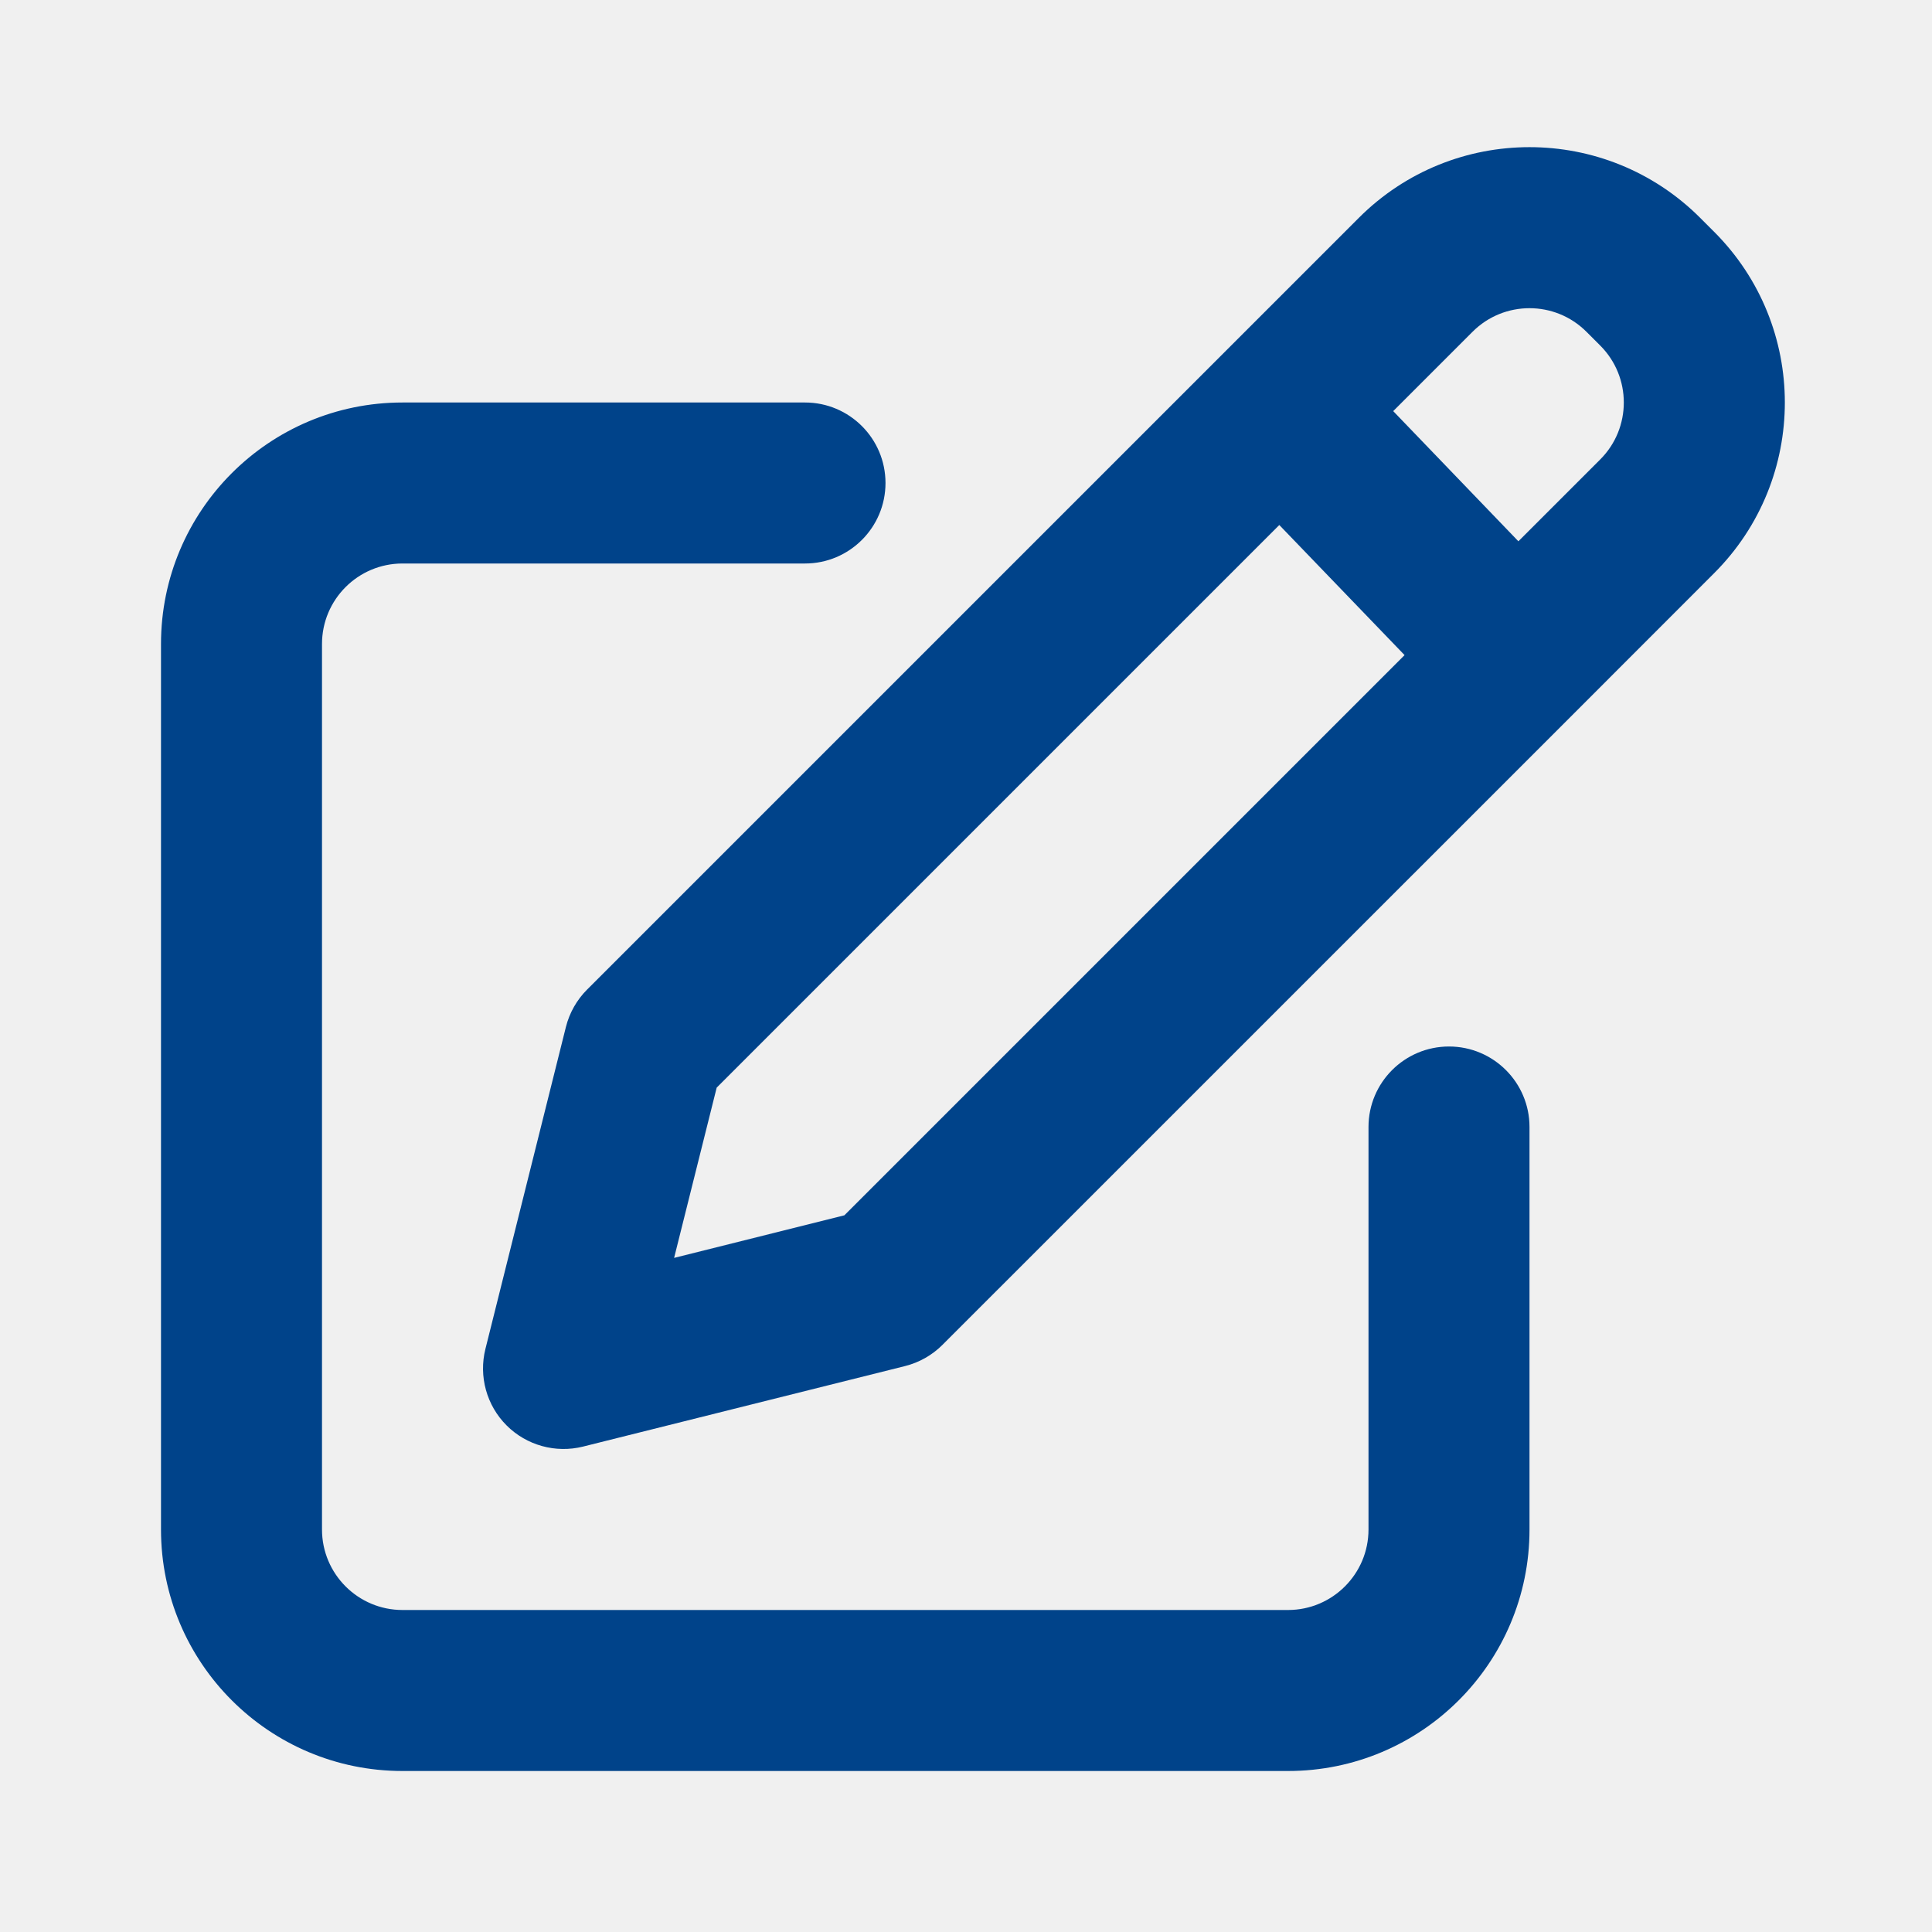
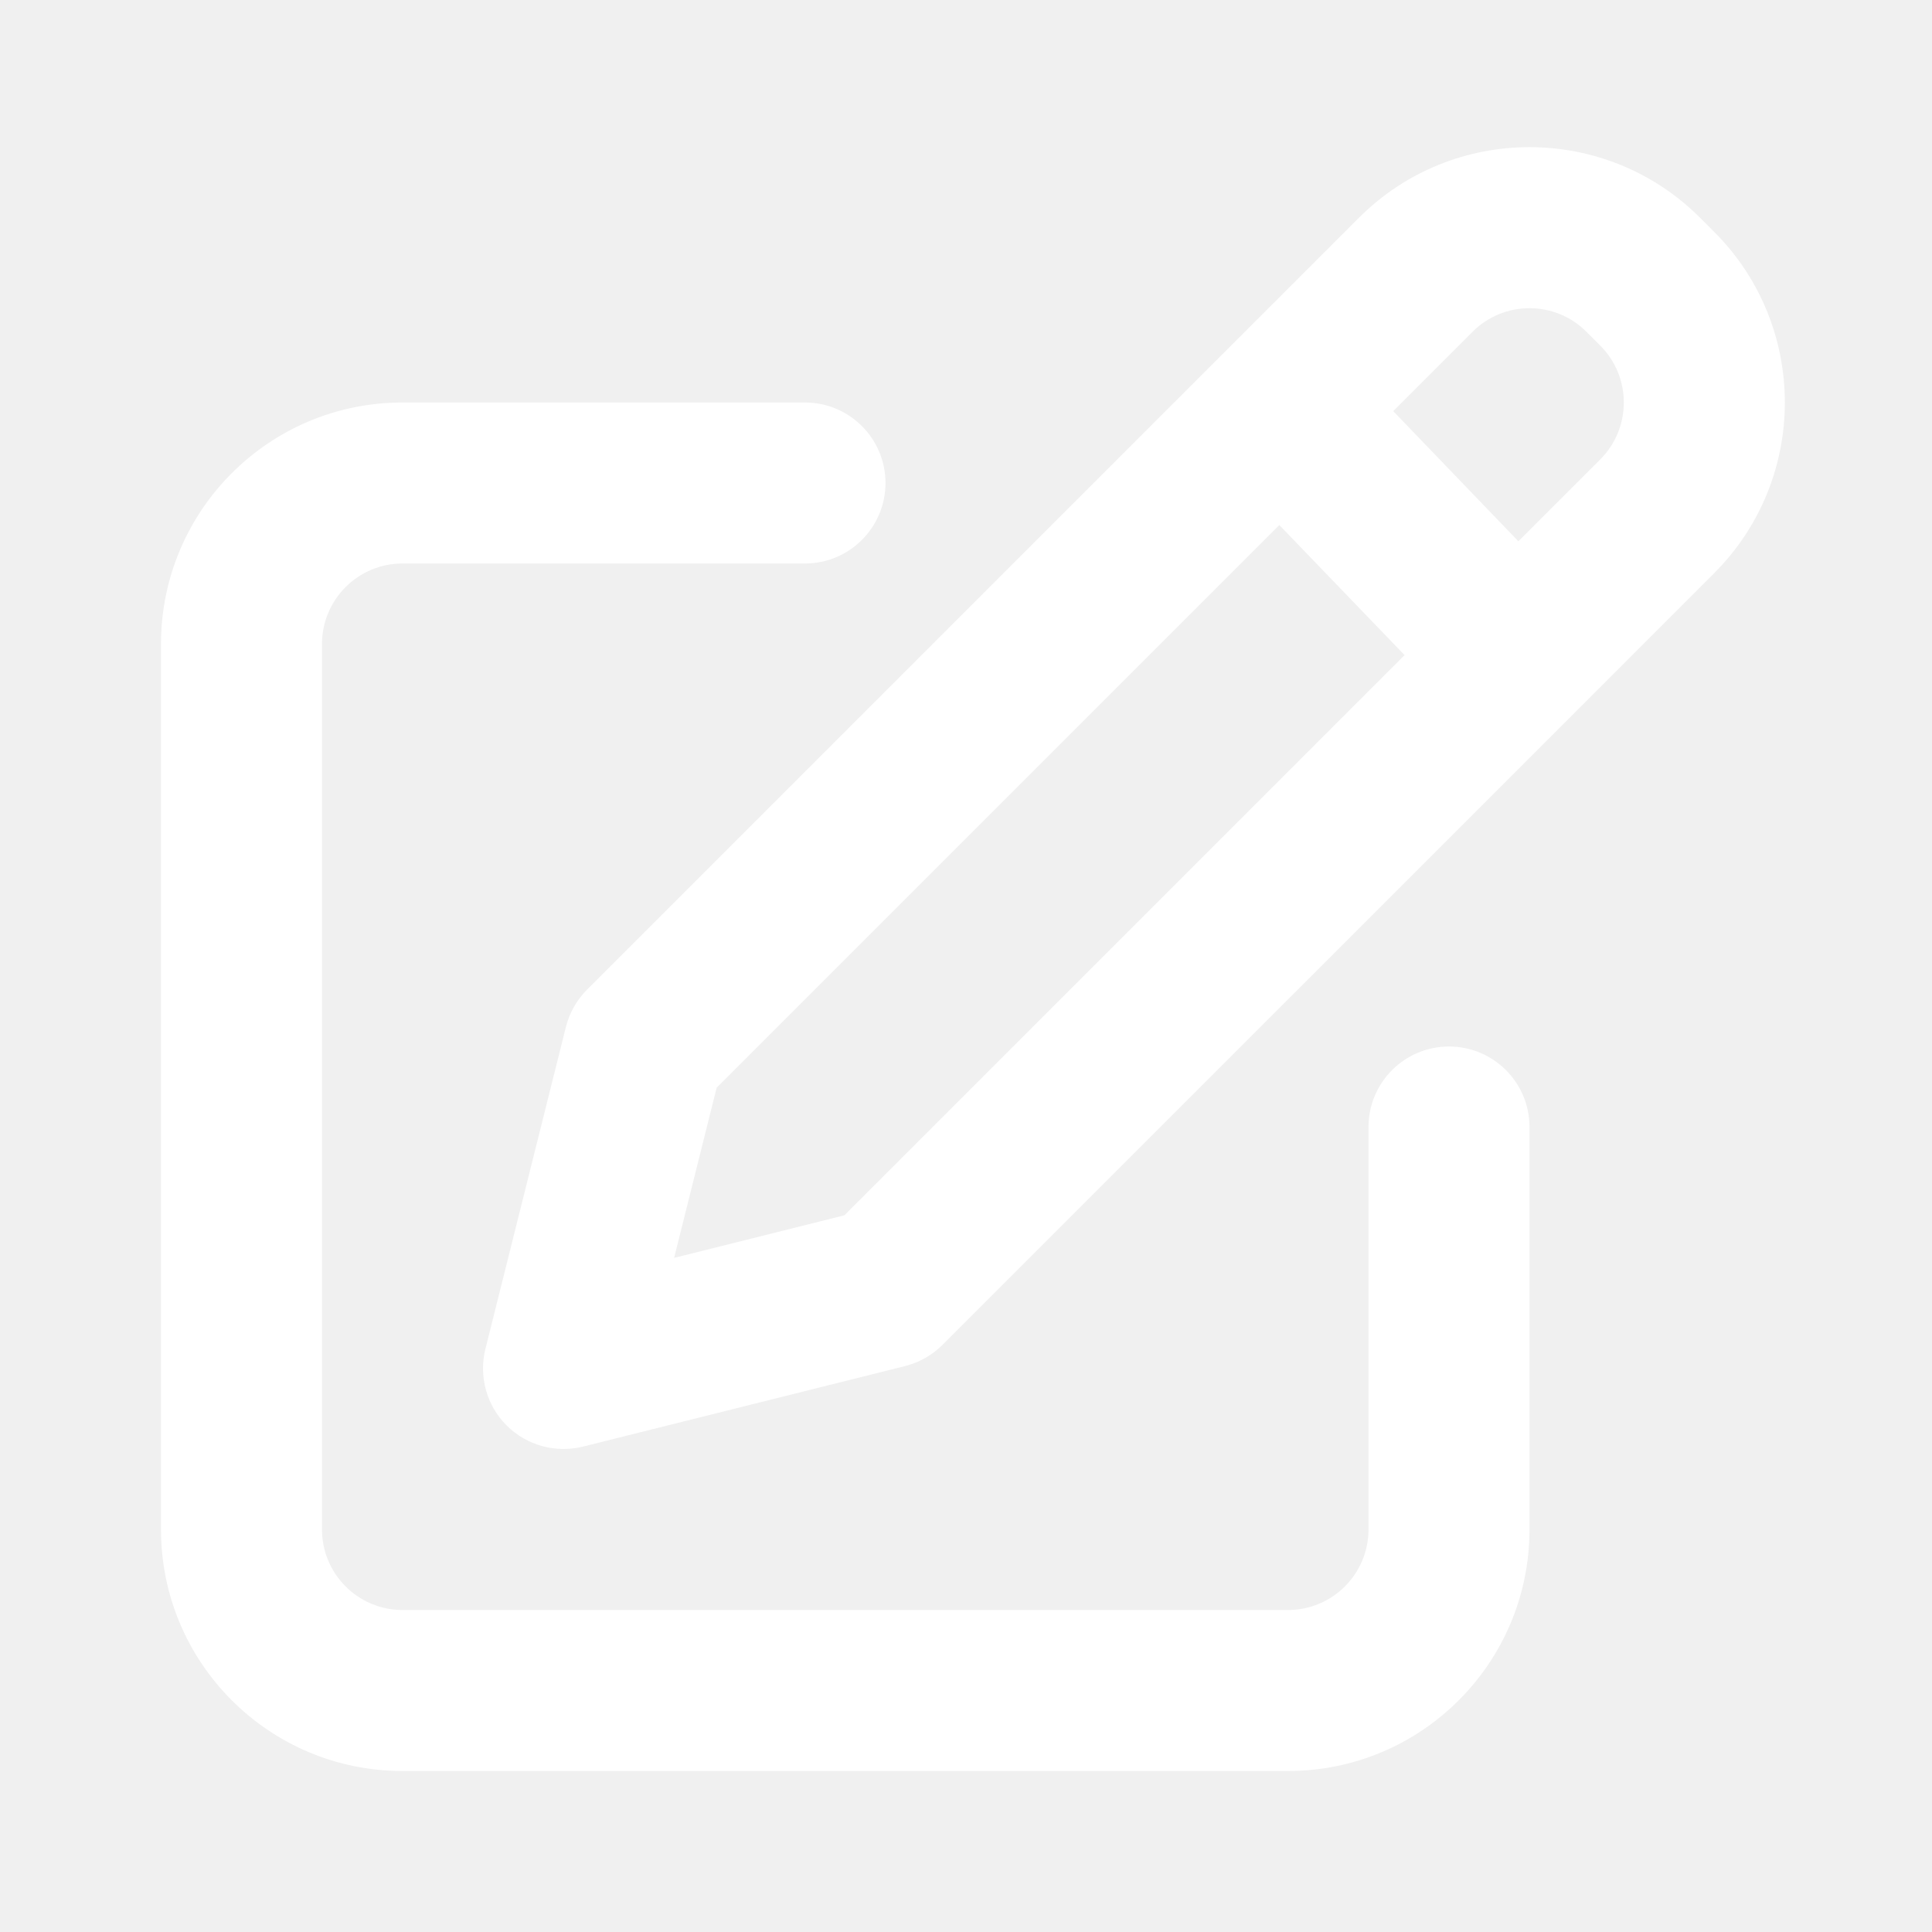
<svg xmlns="http://www.w3.org/2000/svg" width="800px" height="800px" viewBox="0 0 24 24" fill="none">
  <g id="SVGRepo_bgCarrier" stroke-width="0" />
  <g id="SVGRepo_tracerCarrier" stroke-linecap="round" stroke-linejoin="round" />
  <g id="SVGRepo_iconCarrier">
-     <path fill-rule="evenodd" clip-rule="evenodd" d="M21.121 2.707C19.95 1.535 18.05 1.535 16.879 2.707L15.199 4.387L7.293 12.293C7.165 12.421 7.074 12.582 7.03 12.757L6.03 16.757C5.945 17.098 6.045 17.459 6.293 17.707C6.541 17.955 6.902 18.055 7.243 17.97L11.242 16.97C11.418 16.926 11.579 16.835 11.707 16.707L19.556 8.859L21.293 7.121C22.465 5.95 22.465 4.05 21.293 2.879L21.121 2.707ZM18.293 4.121C18.683 3.731 19.317 3.731 19.707 4.121L19.879 4.293C20.269 4.683 20.269 5.317 19.879 5.707L18.862 6.724L17.307 5.107L18.293 4.121ZM15.892 6.522L17.448 8.138L10.489 15.097L8.374 15.626L8.903 13.511L15.892 6.522ZM4 8C4 7.448 4.448 7 5 7H10C10.552 7 11 6.552 11 6C11 5.448 10.552 5 10 5H5C3.343 5 2 6.343 2 8V19C2 20.657 3.343 22 5 22H16C17.657 22 19 20.657 19 19V14C19 13.448 18.552 13 18 13C17.448 13 17 13.448 17 14V19C17 19.552 16.552 20 16 20H5C4.448 20 4 19.552 4 19V8Z" fill="#00438a" />
+     <path fill-rule="evenodd" clip-rule="evenodd" d="M21.121 2.707C19.95 1.535 18.05 1.535 16.879 2.707L15.199 4.387L7.293 12.293C7.165 12.421 7.074 12.582 7.03 12.757L6.03 16.757C5.945 17.098 6.045 17.459 6.293 17.707C6.541 17.955 6.902 18.055 7.243 17.97L11.242 16.97C11.418 16.926 11.579 16.835 11.707 16.707L19.556 8.859L21.293 7.121C22.465 5.95 22.465 4.05 21.293 2.879L21.121 2.707ZM18.293 4.121C18.683 3.731 19.317 3.731 19.707 4.121L19.879 4.293C20.269 4.683 20.269 5.317 19.879 5.707L18.862 6.724L17.307 5.107L18.293 4.121ZM15.892 6.522L17.448 8.138L10.489 15.097L8.374 15.626L8.903 13.511L15.892 6.522ZM4 8C4 7.448 4.448 7 5 7H10C10.552 7 11 6.552 11 6C11 5.448 10.552 5 10 5H5C3.343 5 2 6.343 2 8V19C2 20.657 3.343 22 5 22H16C17.657 22 19 20.657 19 19V14C19 13.448 18.552 13 18 13C17.448 13 17 13.448 17 14V19C17 19.552 16.552 20 16 20H5C4.448 20 4 19.552 4 19V8Z" fill="#ffffff" />
  </g>
</svg>
